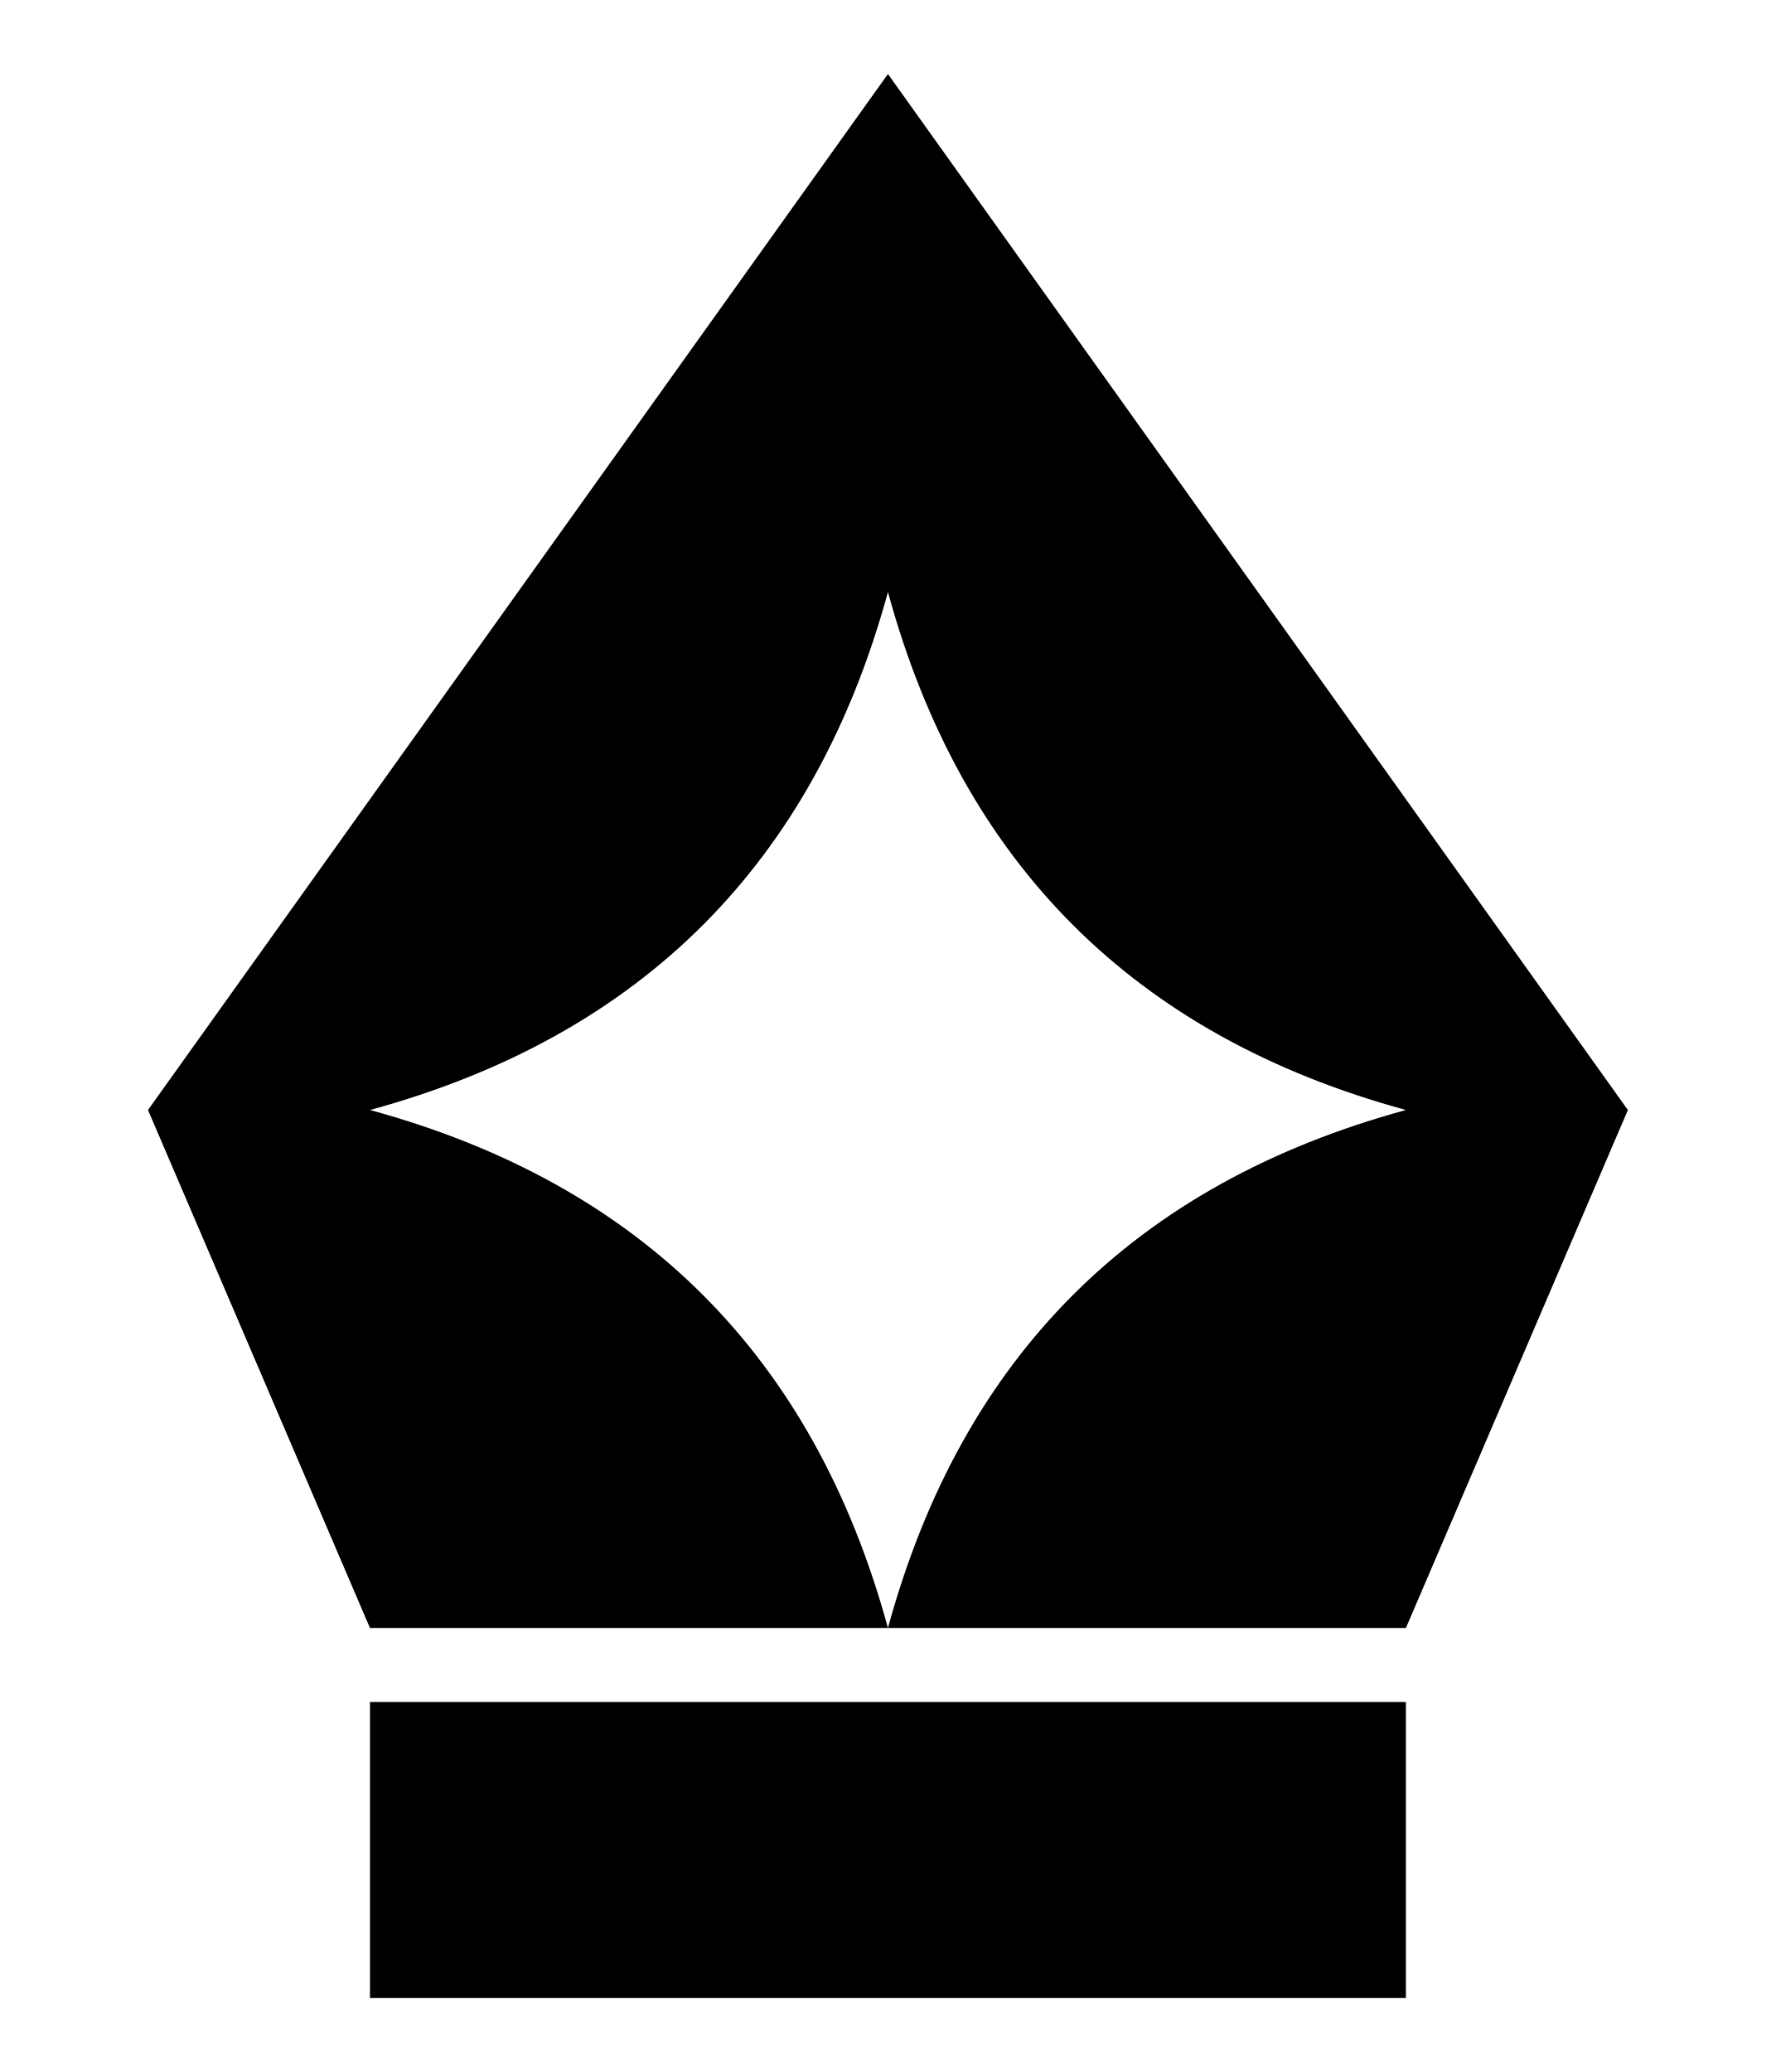
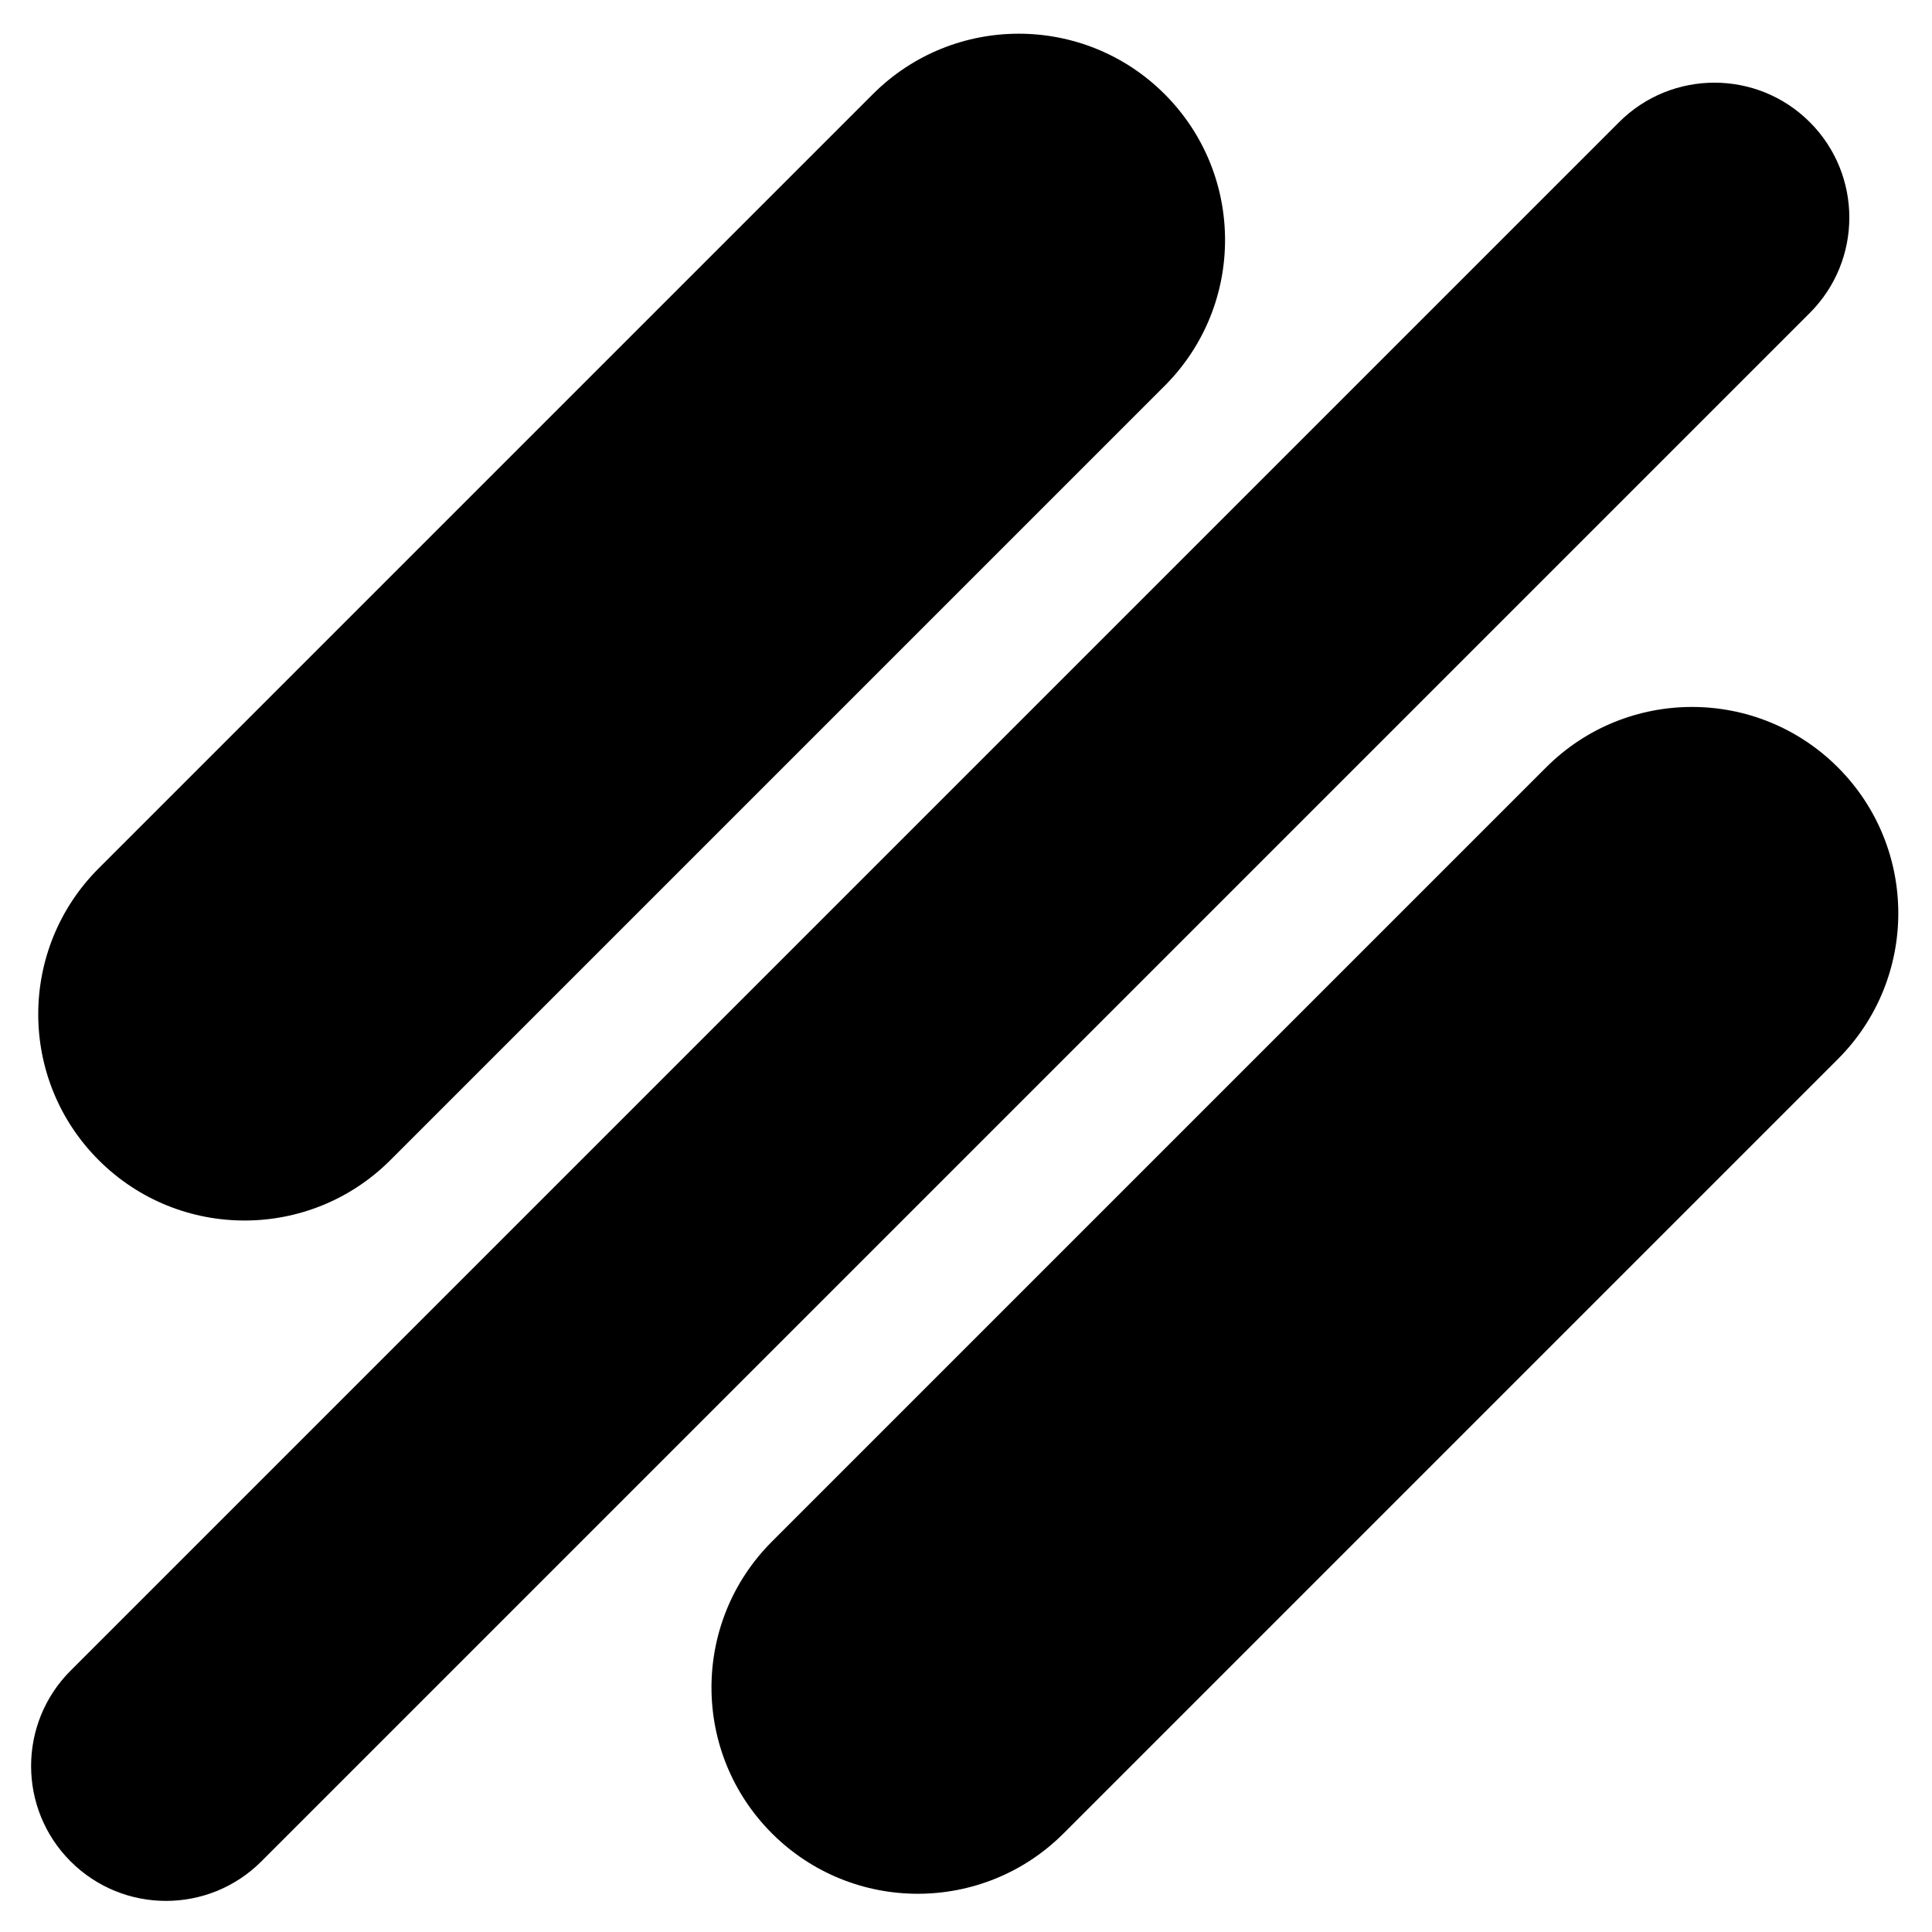
- <svg xmlns="http://www.w3.org/2000/svg" viewBox="8 4 48 56">
-   <path fill-rule="evenodd" d="M32 6L52 34L46 48H18L12 34Z M32 20Q35 31 46 34Q35 37 32 48Q29 37 18 34Q29 31 32 20Z M18 50H46V58H18Z" />
+ <svg xmlns="http://www.w3.org/2000/svg" viewBox="-237 -250 487 487">
+   <g transform="rotate(-45)">
+     <rect x="-180" y="-172" width="380" height="104" rx="52" />
+     <rect x="-310" y="-34" width="620" height="68" rx="34" />
+     <rect x="-180" y="68" width="380" height="104" rx="52" />
+   </g>
</svg>
